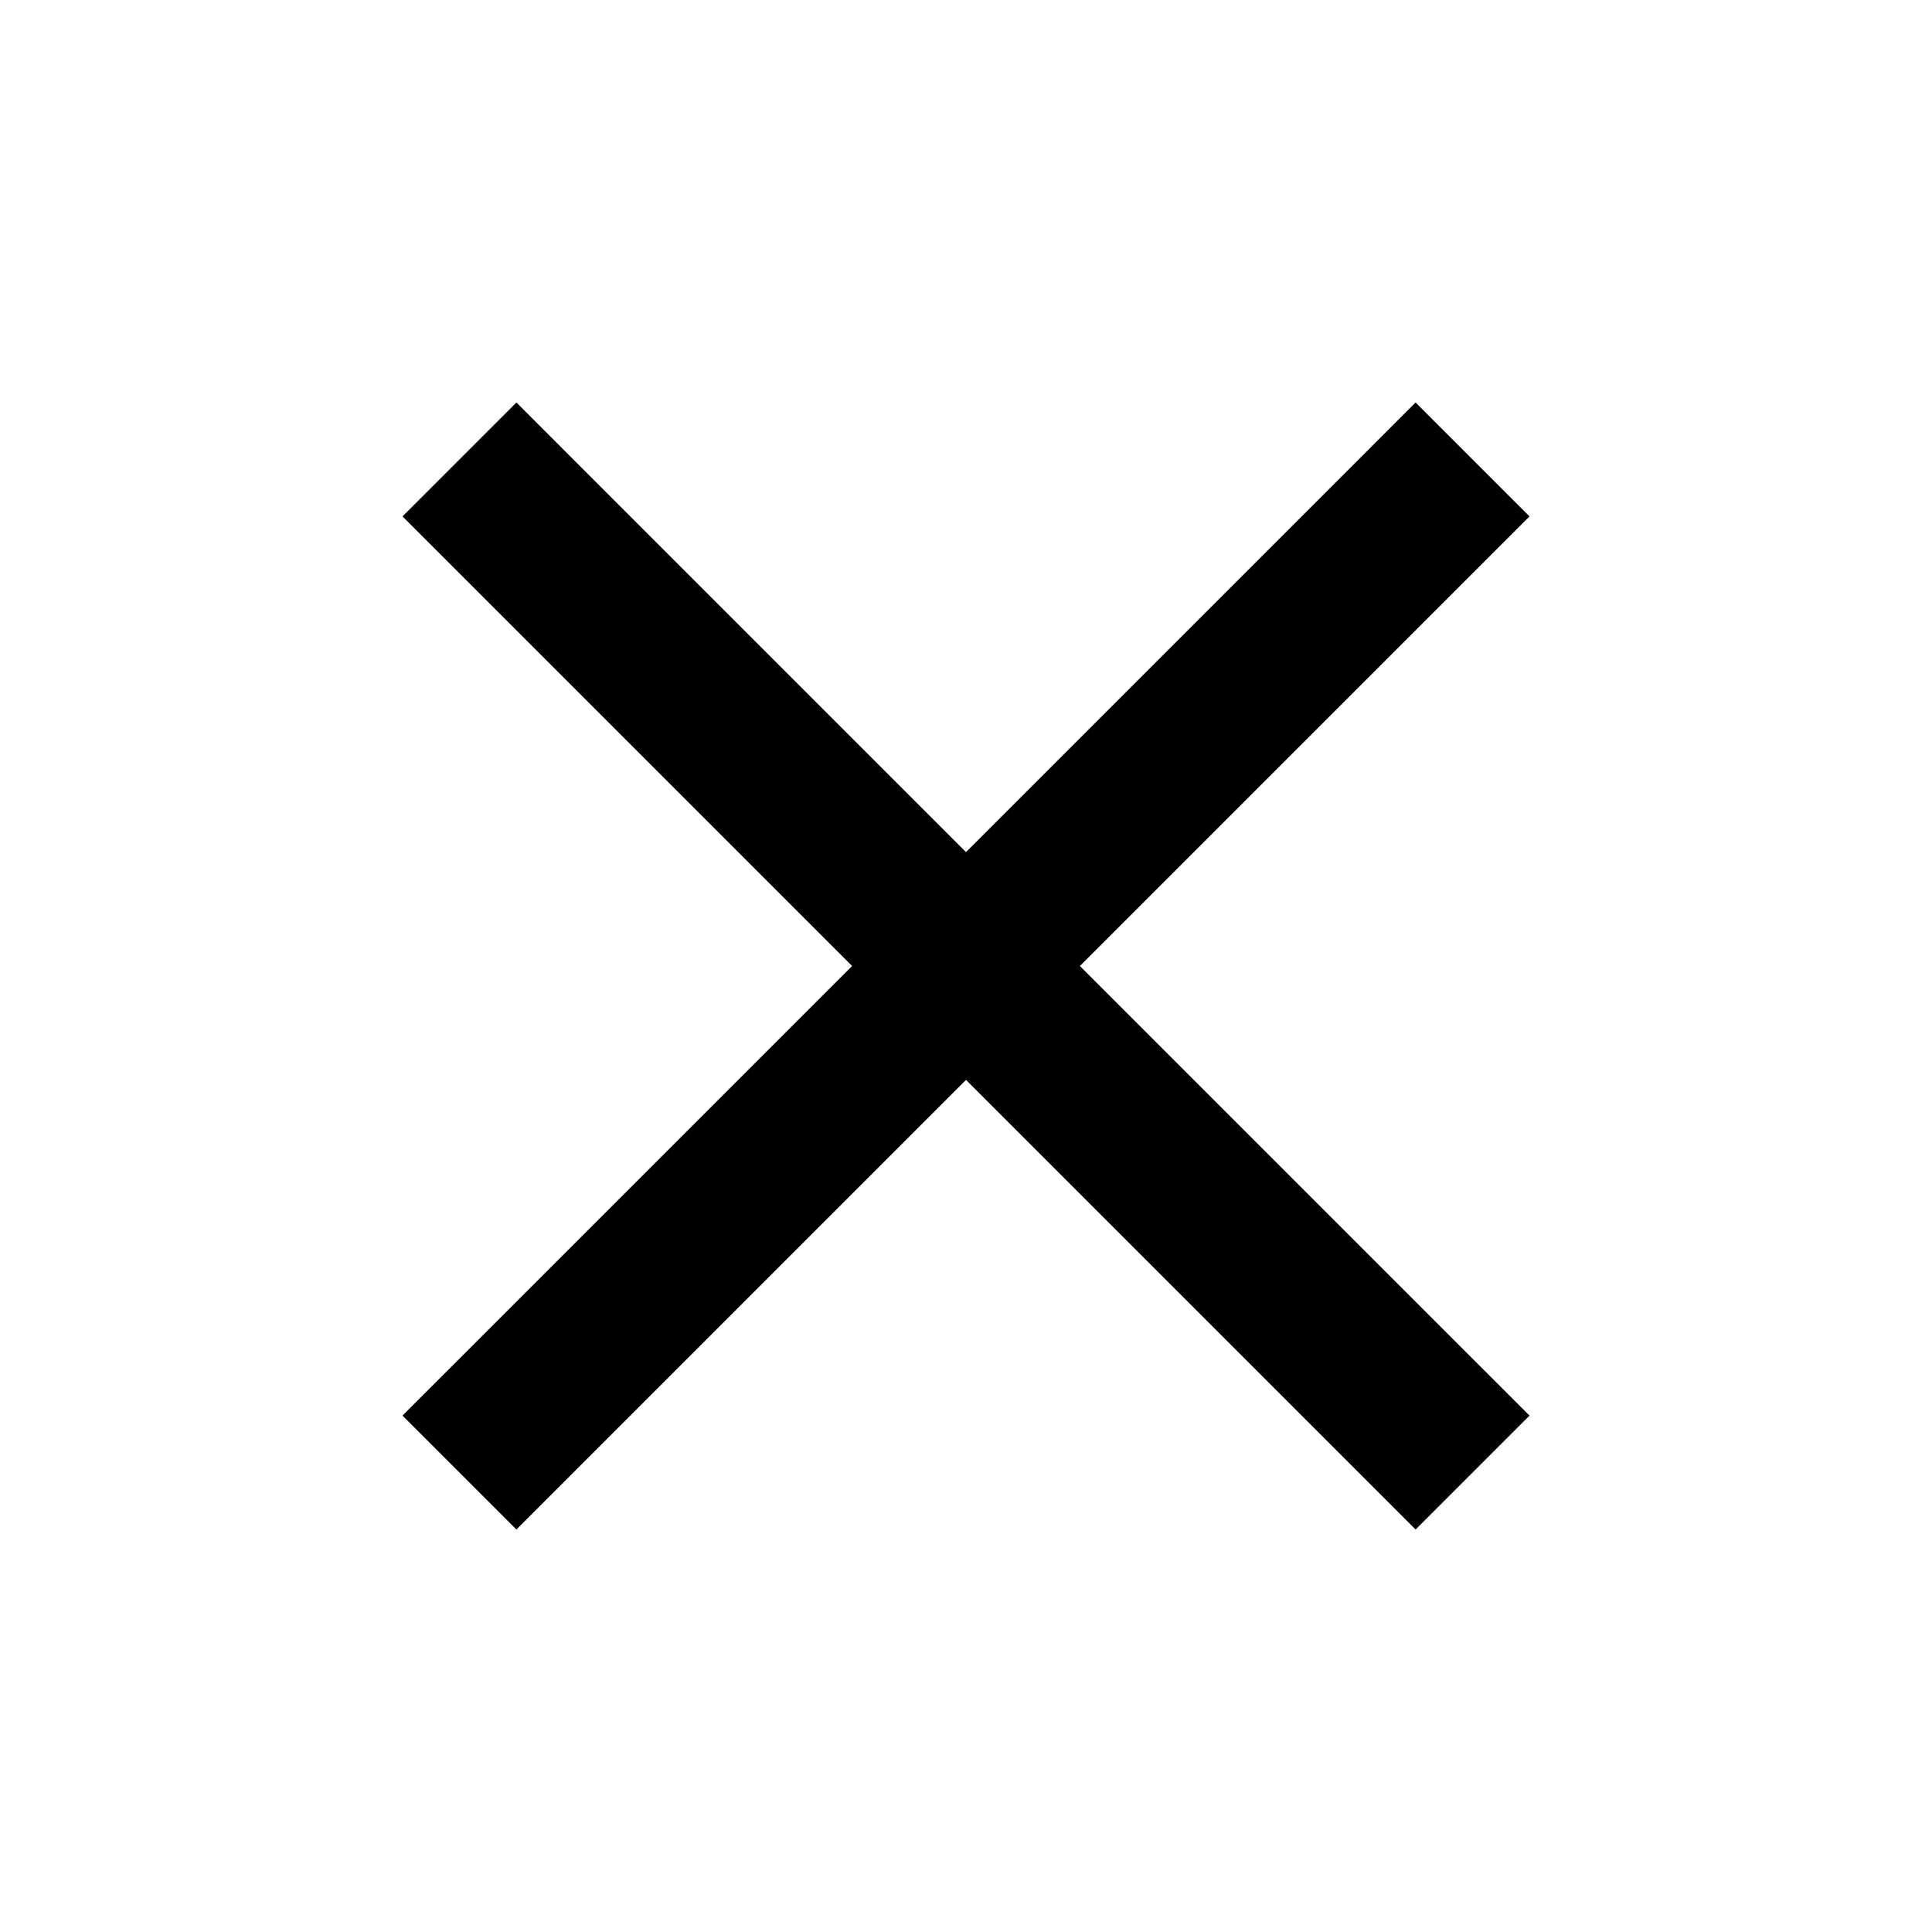
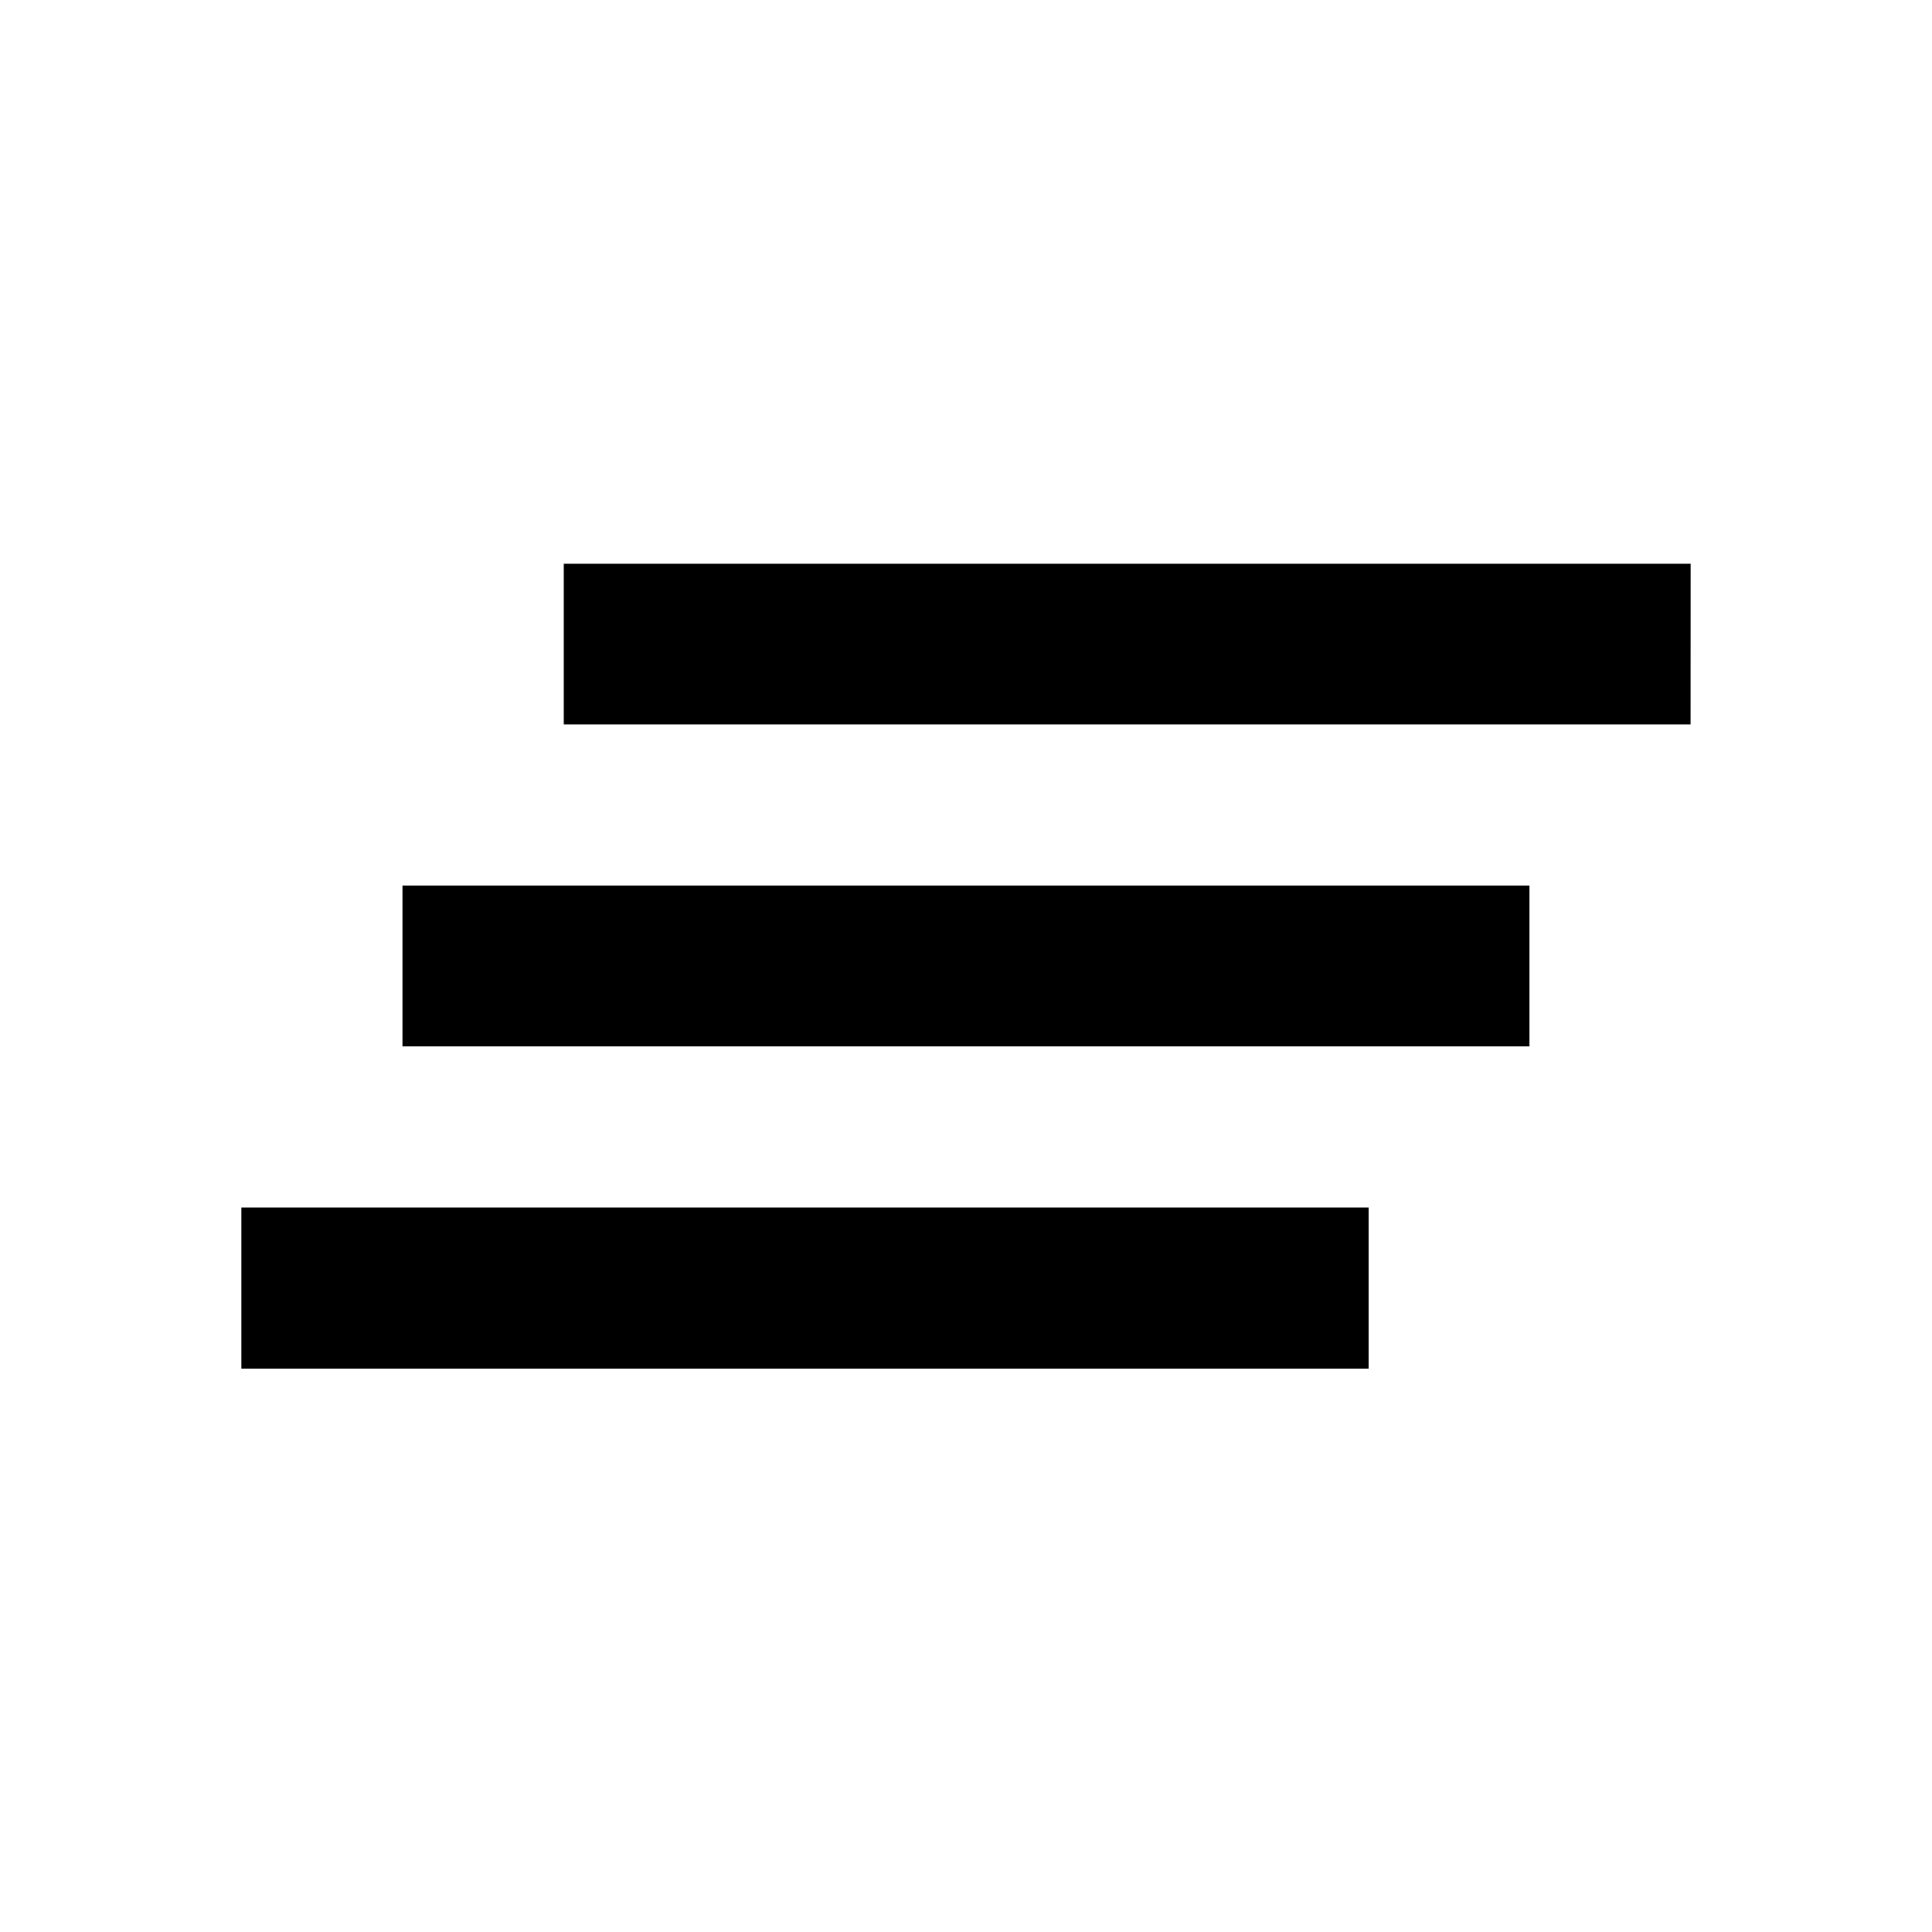
- <svg xmlns="http://www.w3.org/2000/svg" width="48" height="48" viewBox="0 0 48 48">
-   <path d="M38 12.83L35.17 10 24 21.17 12.83 10 10 12.83 21.17 24 10 35.17 12.83 38 24 26.83 35.17 38 38 35.17 26.83 24z" />
-   <path d="M0 0h48v48H0z" fill="none" />
+ <svg xmlns="http://www.w3.org/2000/svg" xml:space="preserve" height="24" width="24" version="1.1" enable-background="new 0 0 24.00 24.00" viewBox="0 0 24.00 24.00">
+   <path stroke-linejoin="round" d="m5 12.998h13.999v-1.997h-13.999m-2.002 6.001h14.004v-2.002h-14.004m4.005-7.997v1.996h13.998l0.001-1.996" stroke-width=".2" />
</svg>
